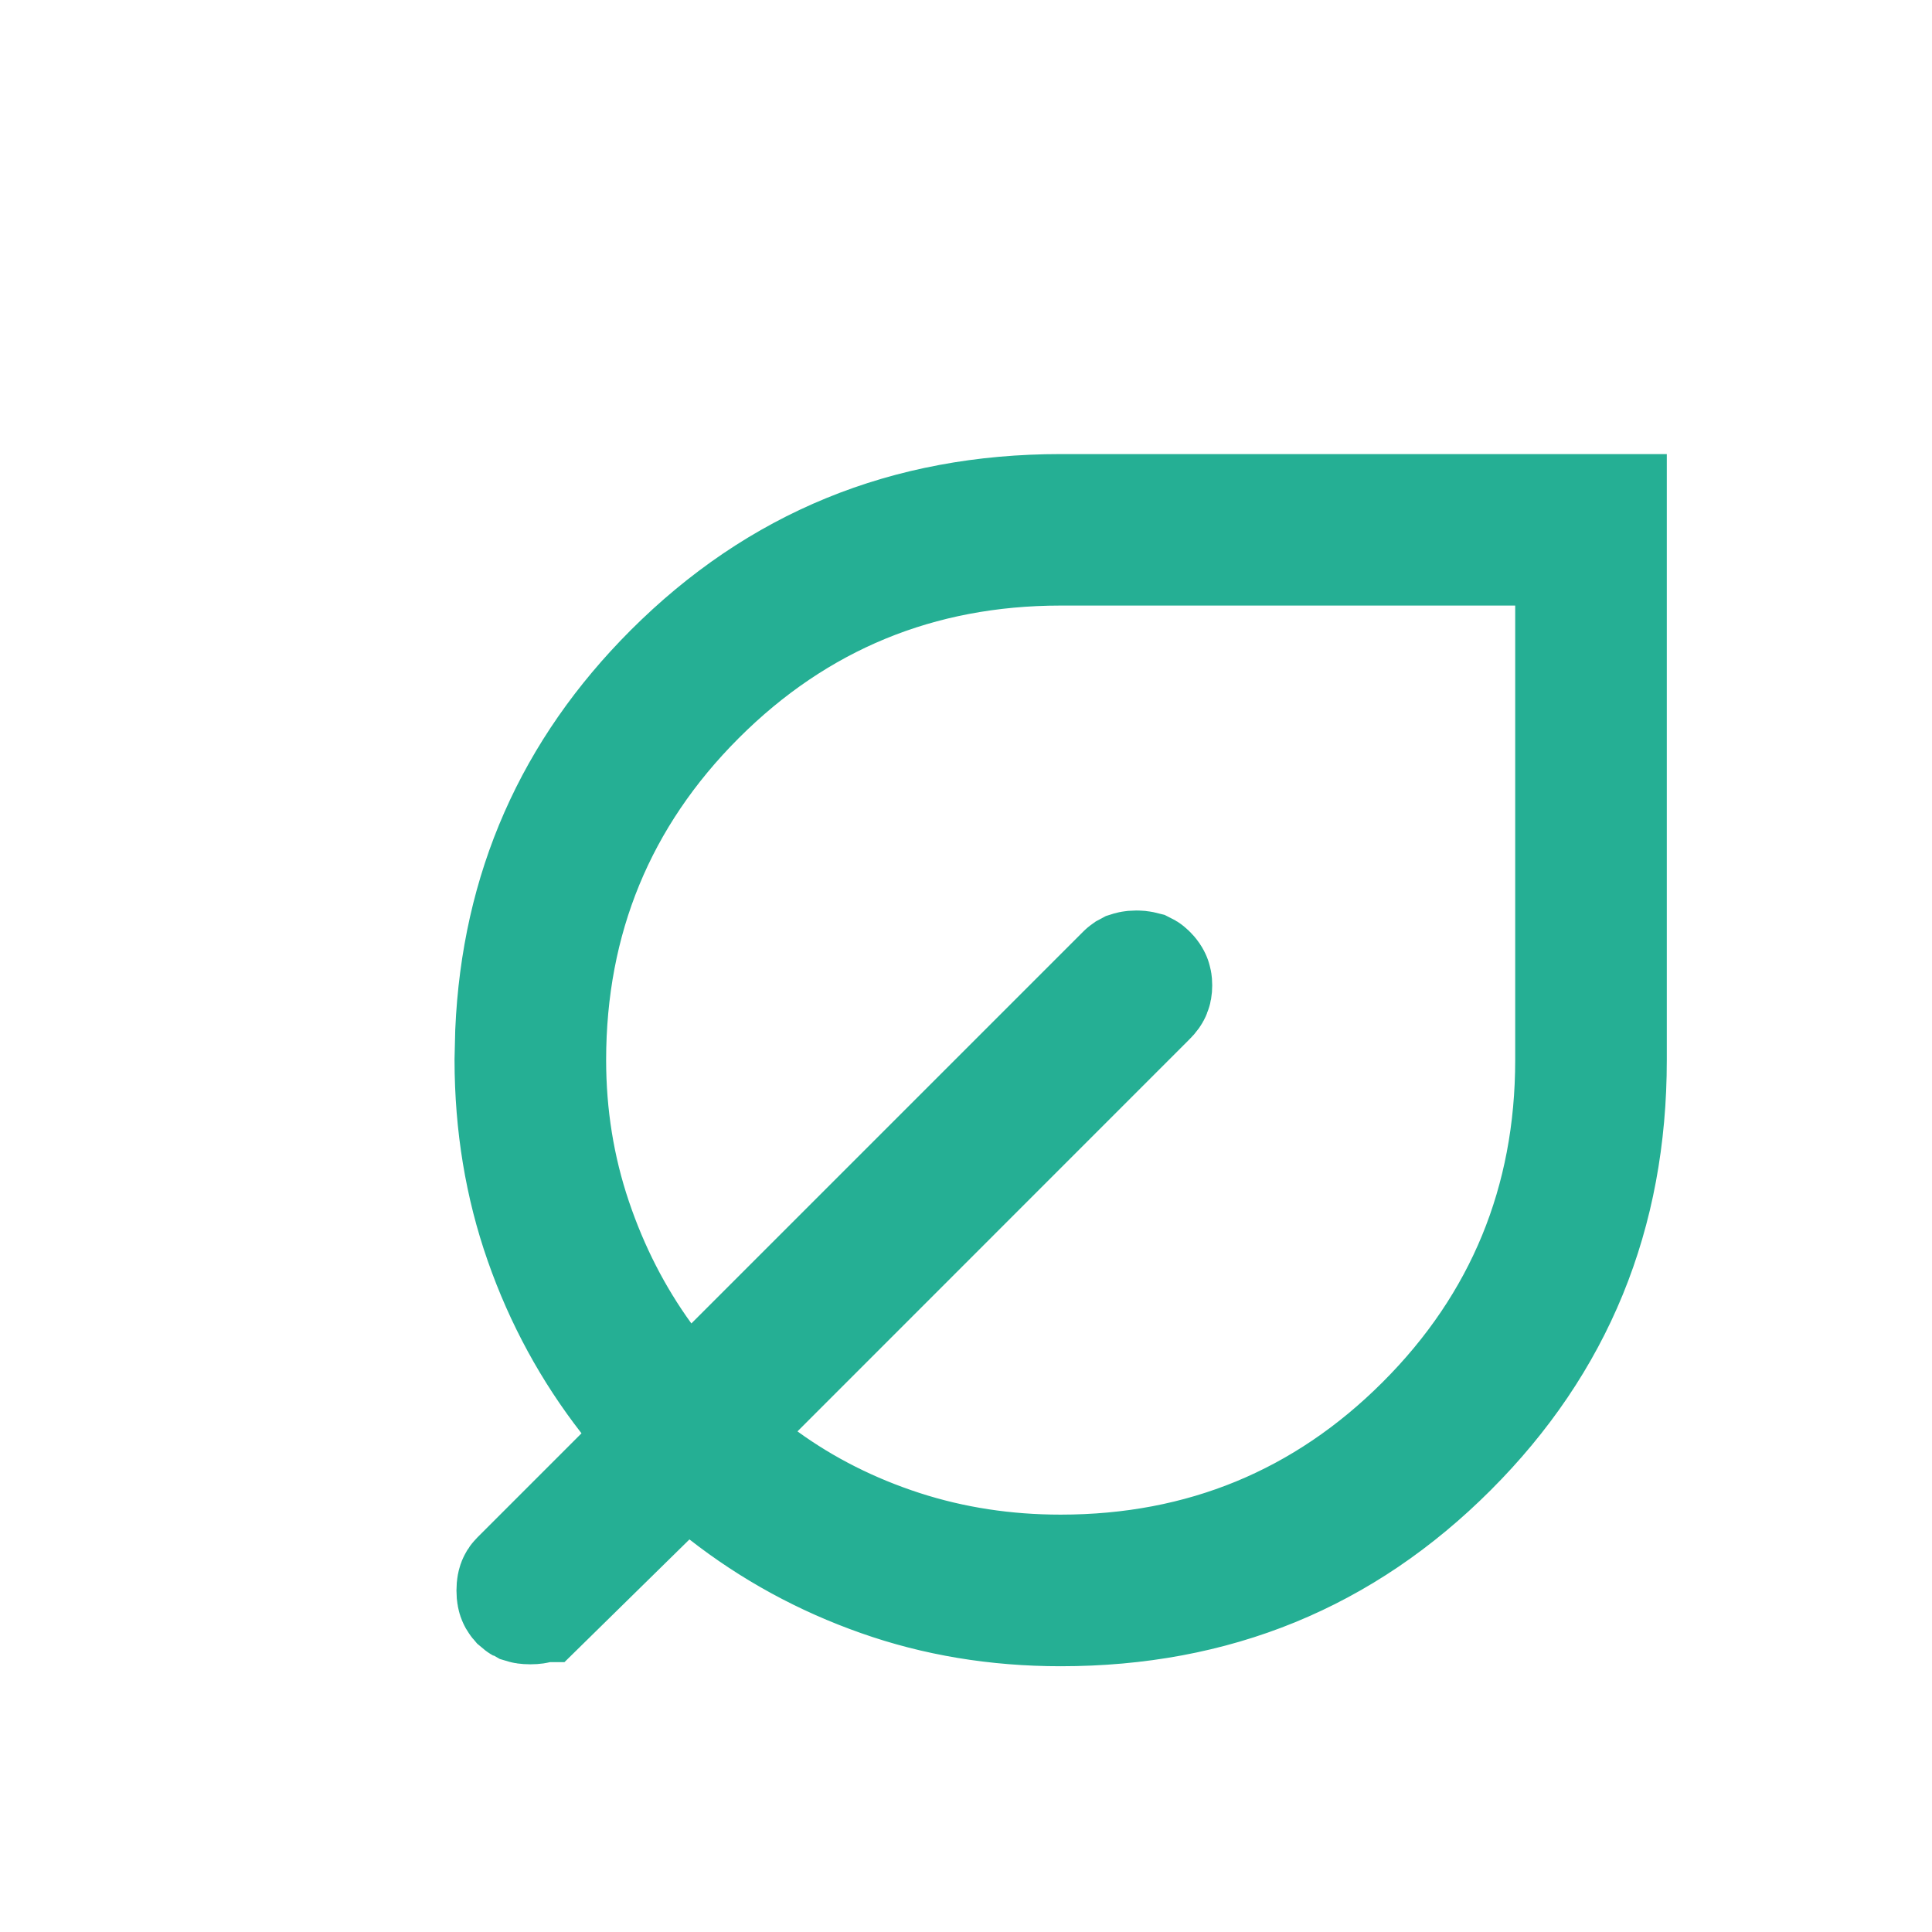
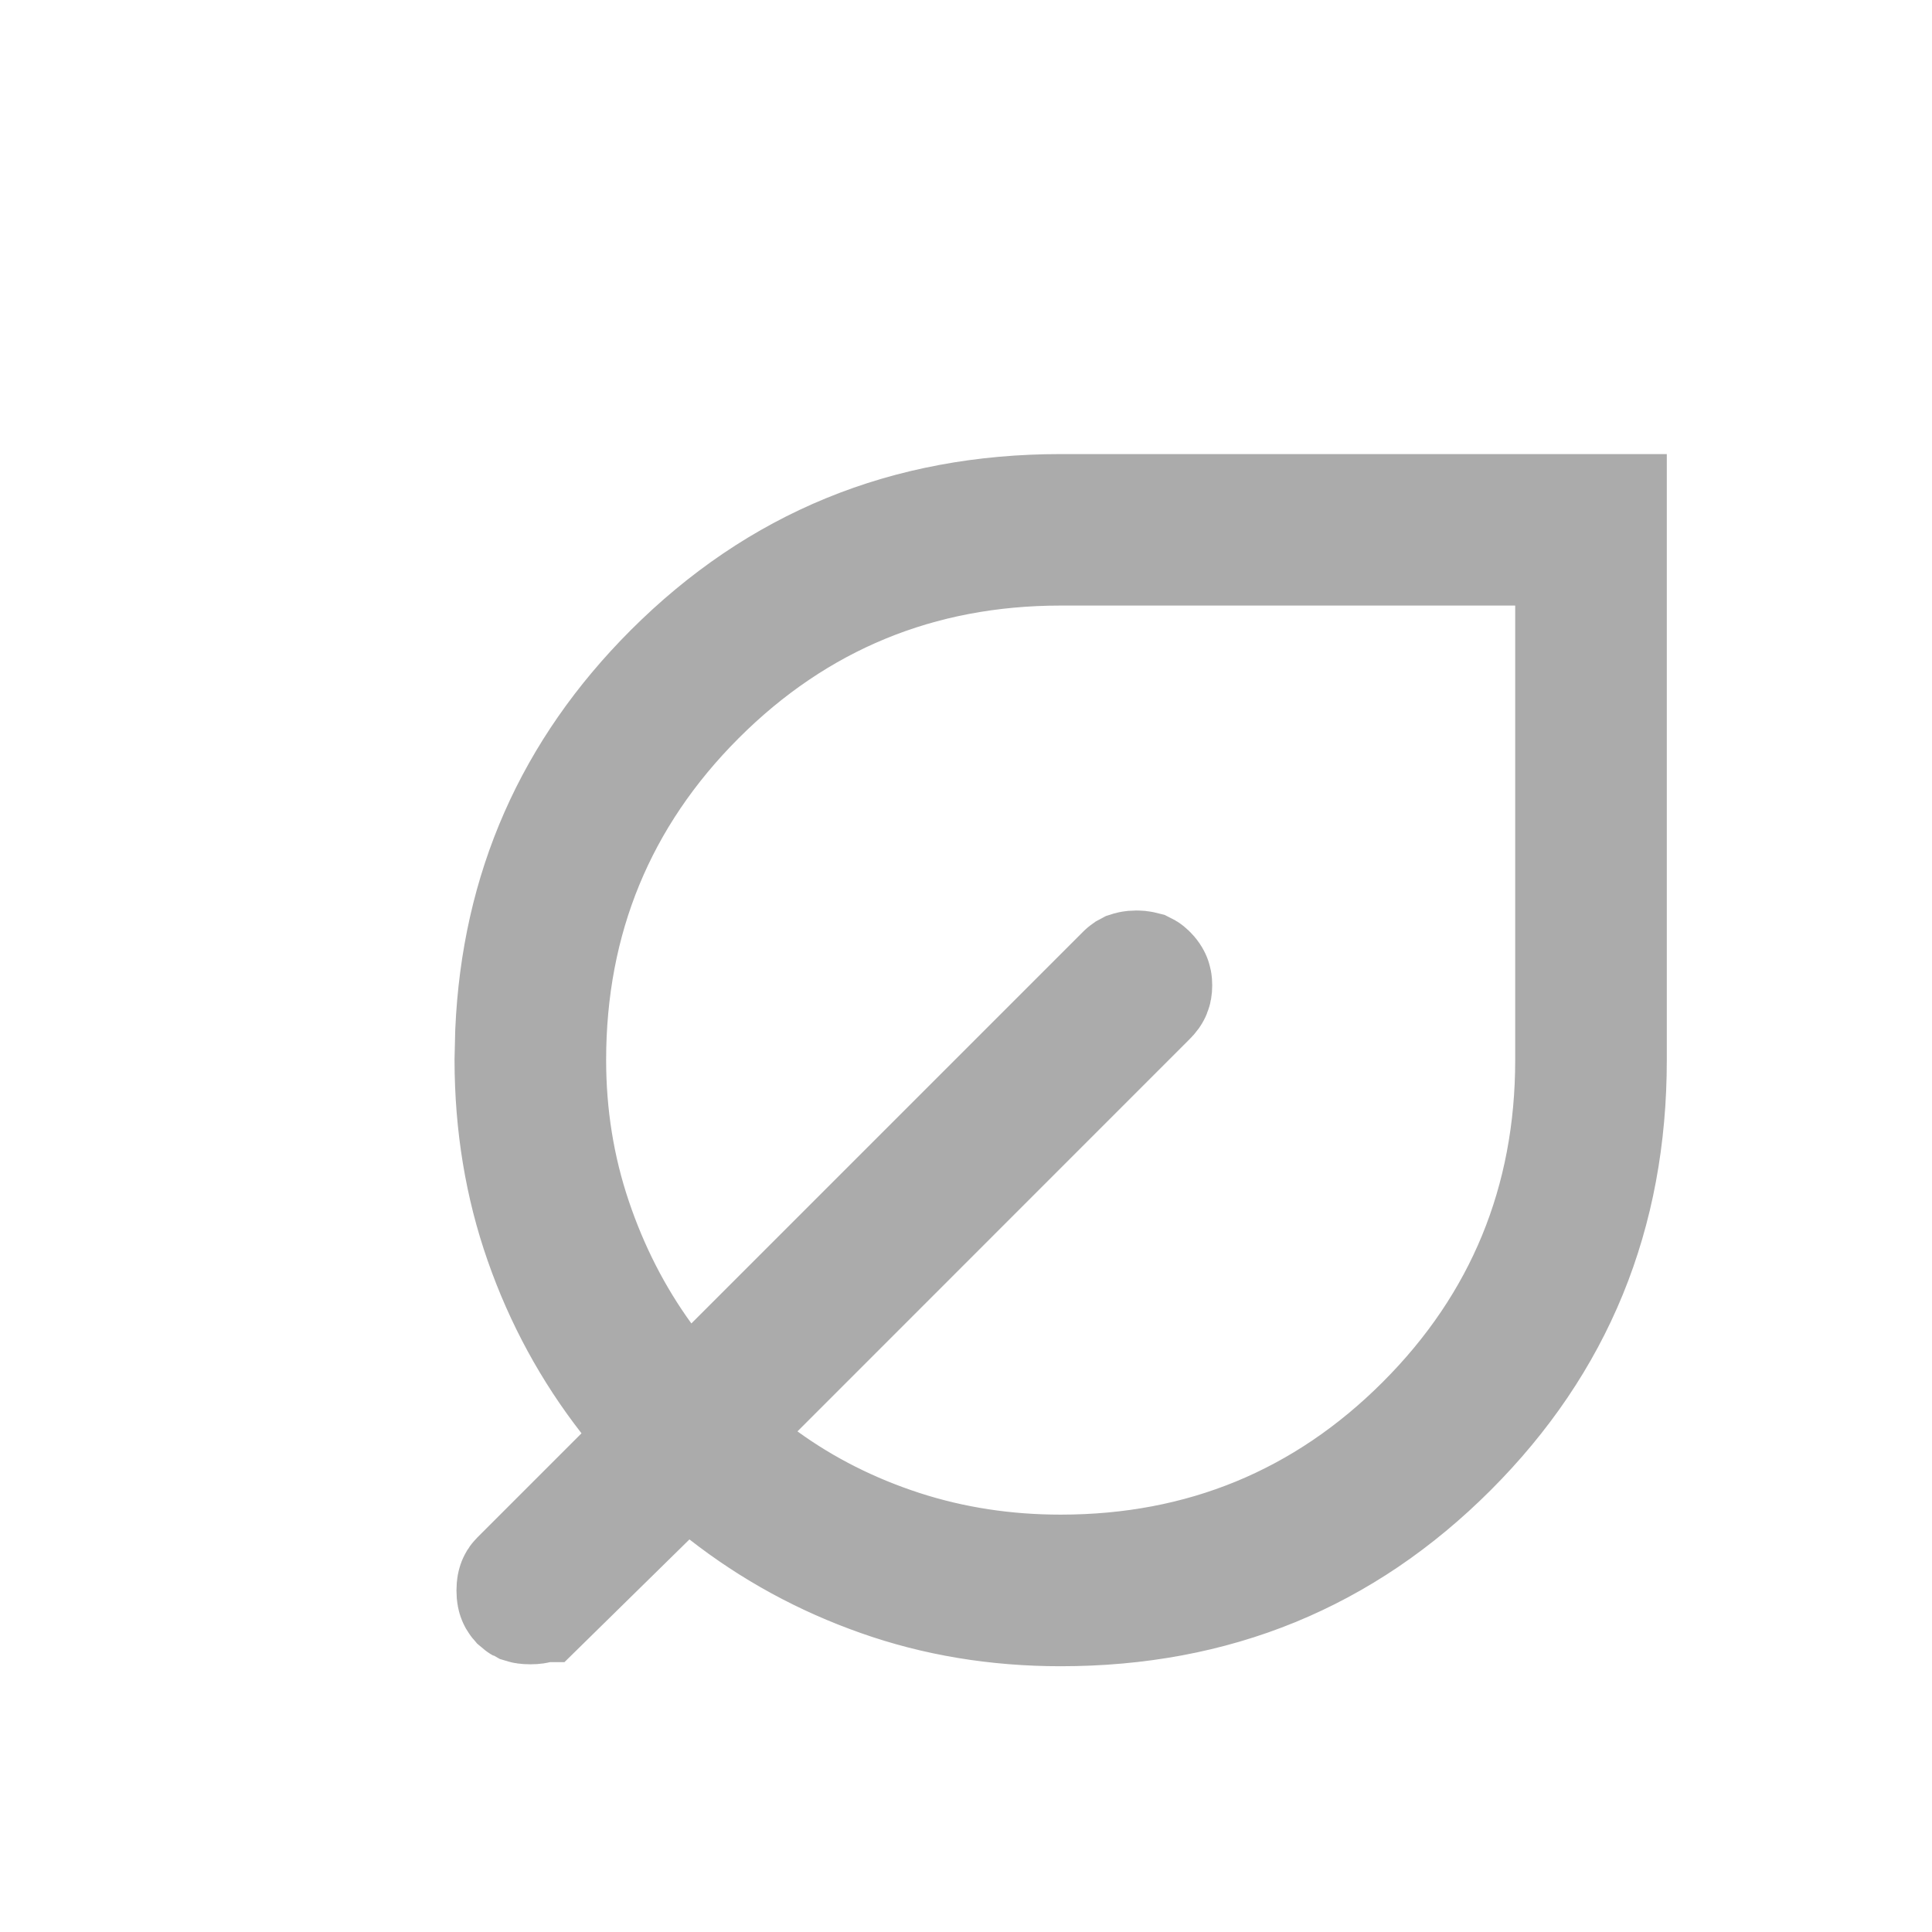
<svg xmlns="http://www.w3.org/2000/svg" width="17" height="17" viewBox="0 0 17 17" fill="none">
-   <path d="M9.333 4.567H14.095V9.328C14.095 10.669 13.637 11.784 12.713 12.708C11.789 13.632 10.674 14.09 9.333 14.09C8.771 14.09 8.25 14.002 7.766 13.831C7.274 13.658 6.825 13.413 6.418 13.095L6.023 12.786L5.666 13.138L4.733 14.054H4.732L4.729 14.058C4.722 14.065 4.718 14.067 4.716 14.068C4.712 14.069 4.698 14.073 4.667 14.073C4.635 14.073 4.62 14.069 4.617 14.068C4.615 14.067 4.612 14.065 4.604 14.058C4.597 14.05 4.596 14.046 4.595 14.044C4.593 14.041 4.588 14.027 4.588 13.995C4.588 13.963 4.593 13.949 4.595 13.946C4.596 13.943 4.597 13.94 4.604 13.933L5.521 13.016L5.878 12.658L5.567 12.26C5.251 11.854 5.005 11.404 4.831 10.906C4.659 10.415 4.572 9.89 4.571 9.328L4.577 9.08C4.631 7.85 5.088 6.816 5.954 5.949C6.878 5.026 7.993 4.567 9.333 4.567ZM9.333 4.757C8.072 4.757 6.982 5.205 6.096 6.091C5.21 6.977 4.762 8.068 4.762 9.328C4.762 9.821 4.838 10.297 4.992 10.753C5.143 11.2 5.352 11.61 5.621 11.981L6.014 12.523L9.938 8.599C9.944 8.592 9.948 8.591 9.95 8.59C9.953 8.589 9.968 8.583 10 8.583C10.031 8.583 10.045 8.589 10.049 8.59C10.051 8.591 10.055 8.592 10.062 8.599C10.082 8.618 10.088 8.631 10.09 8.636C10.092 8.64 10.095 8.65 10.095 8.67C10.095 8.691 10.092 8.701 10.09 8.705C10.088 8.71 10.082 8.722 10.063 8.74L6.139 12.665L6.682 13.058C7.054 13.328 7.467 13.535 7.916 13.681C8.37 13.828 8.843 13.899 9.333 13.899C10.594 13.899 11.684 13.452 12.57 12.566C13.457 11.68 13.904 10.589 13.904 9.328V4.757H9.333Z" fill="#25AF94" stroke="#25AF94" stroke-width="1.143" />
+   <path d="M9.333 4.567H14.095V9.328C14.095 10.669 13.637 11.784 12.713 12.708C11.789 13.632 10.674 14.09 9.333 14.09C8.771 14.09 8.25 14.002 7.766 13.831C7.274 13.658 6.825 13.413 6.418 13.095L6.023 12.786L5.666 13.138L4.733 14.054H4.732L4.729 14.058C4.722 14.065 4.718 14.067 4.716 14.068C4.712 14.069 4.698 14.073 4.667 14.073C4.635 14.073 4.62 14.069 4.617 14.068C4.615 14.067 4.612 14.065 4.604 14.058C4.597 14.05 4.596 14.046 4.595 14.044C4.593 14.041 4.588 14.027 4.588 13.995C4.588 13.963 4.593 13.949 4.595 13.946C4.596 13.943 4.597 13.94 4.604 13.933L5.521 13.016L5.878 12.658L5.567 12.26C5.251 11.854 5.005 11.404 4.831 10.906C4.659 10.415 4.572 9.89 4.571 9.328L4.577 9.08C4.631 7.85 5.088 6.816 5.954 5.949C6.878 5.026 7.993 4.567 9.333 4.567ZM9.333 4.757C8.072 4.757 6.982 5.205 6.096 6.091C5.21 6.977 4.762 8.068 4.762 9.328C4.762 9.821 4.838 10.297 4.992 10.753C5.143 11.2 5.352 11.61 5.621 11.981L6.014 12.523L9.938 8.599C9.944 8.592 9.948 8.591 9.95 8.59C9.953 8.589 9.968 8.583 10 8.583C10.031 8.583 10.045 8.589 10.049 8.59C10.051 8.591 10.055 8.592 10.062 8.599C10.082 8.618 10.088 8.631 10.09 8.636C10.092 8.64 10.095 8.65 10.095 8.67C10.095 8.691 10.092 8.701 10.09 8.705C10.088 8.71 10.082 8.722 10.063 8.74L6.139 12.665L6.682 13.058C7.054 13.328 7.467 13.535 7.916 13.681C8.37 13.828 8.843 13.899 9.333 13.899C10.594 13.899 11.684 13.452 12.57 12.566C13.457 11.68 13.904 10.589 13.904 9.328V4.757H9.333Z" fill="#ABABAB" stroke="#ABABAB" stroke-width="1.143" />
</svg>
